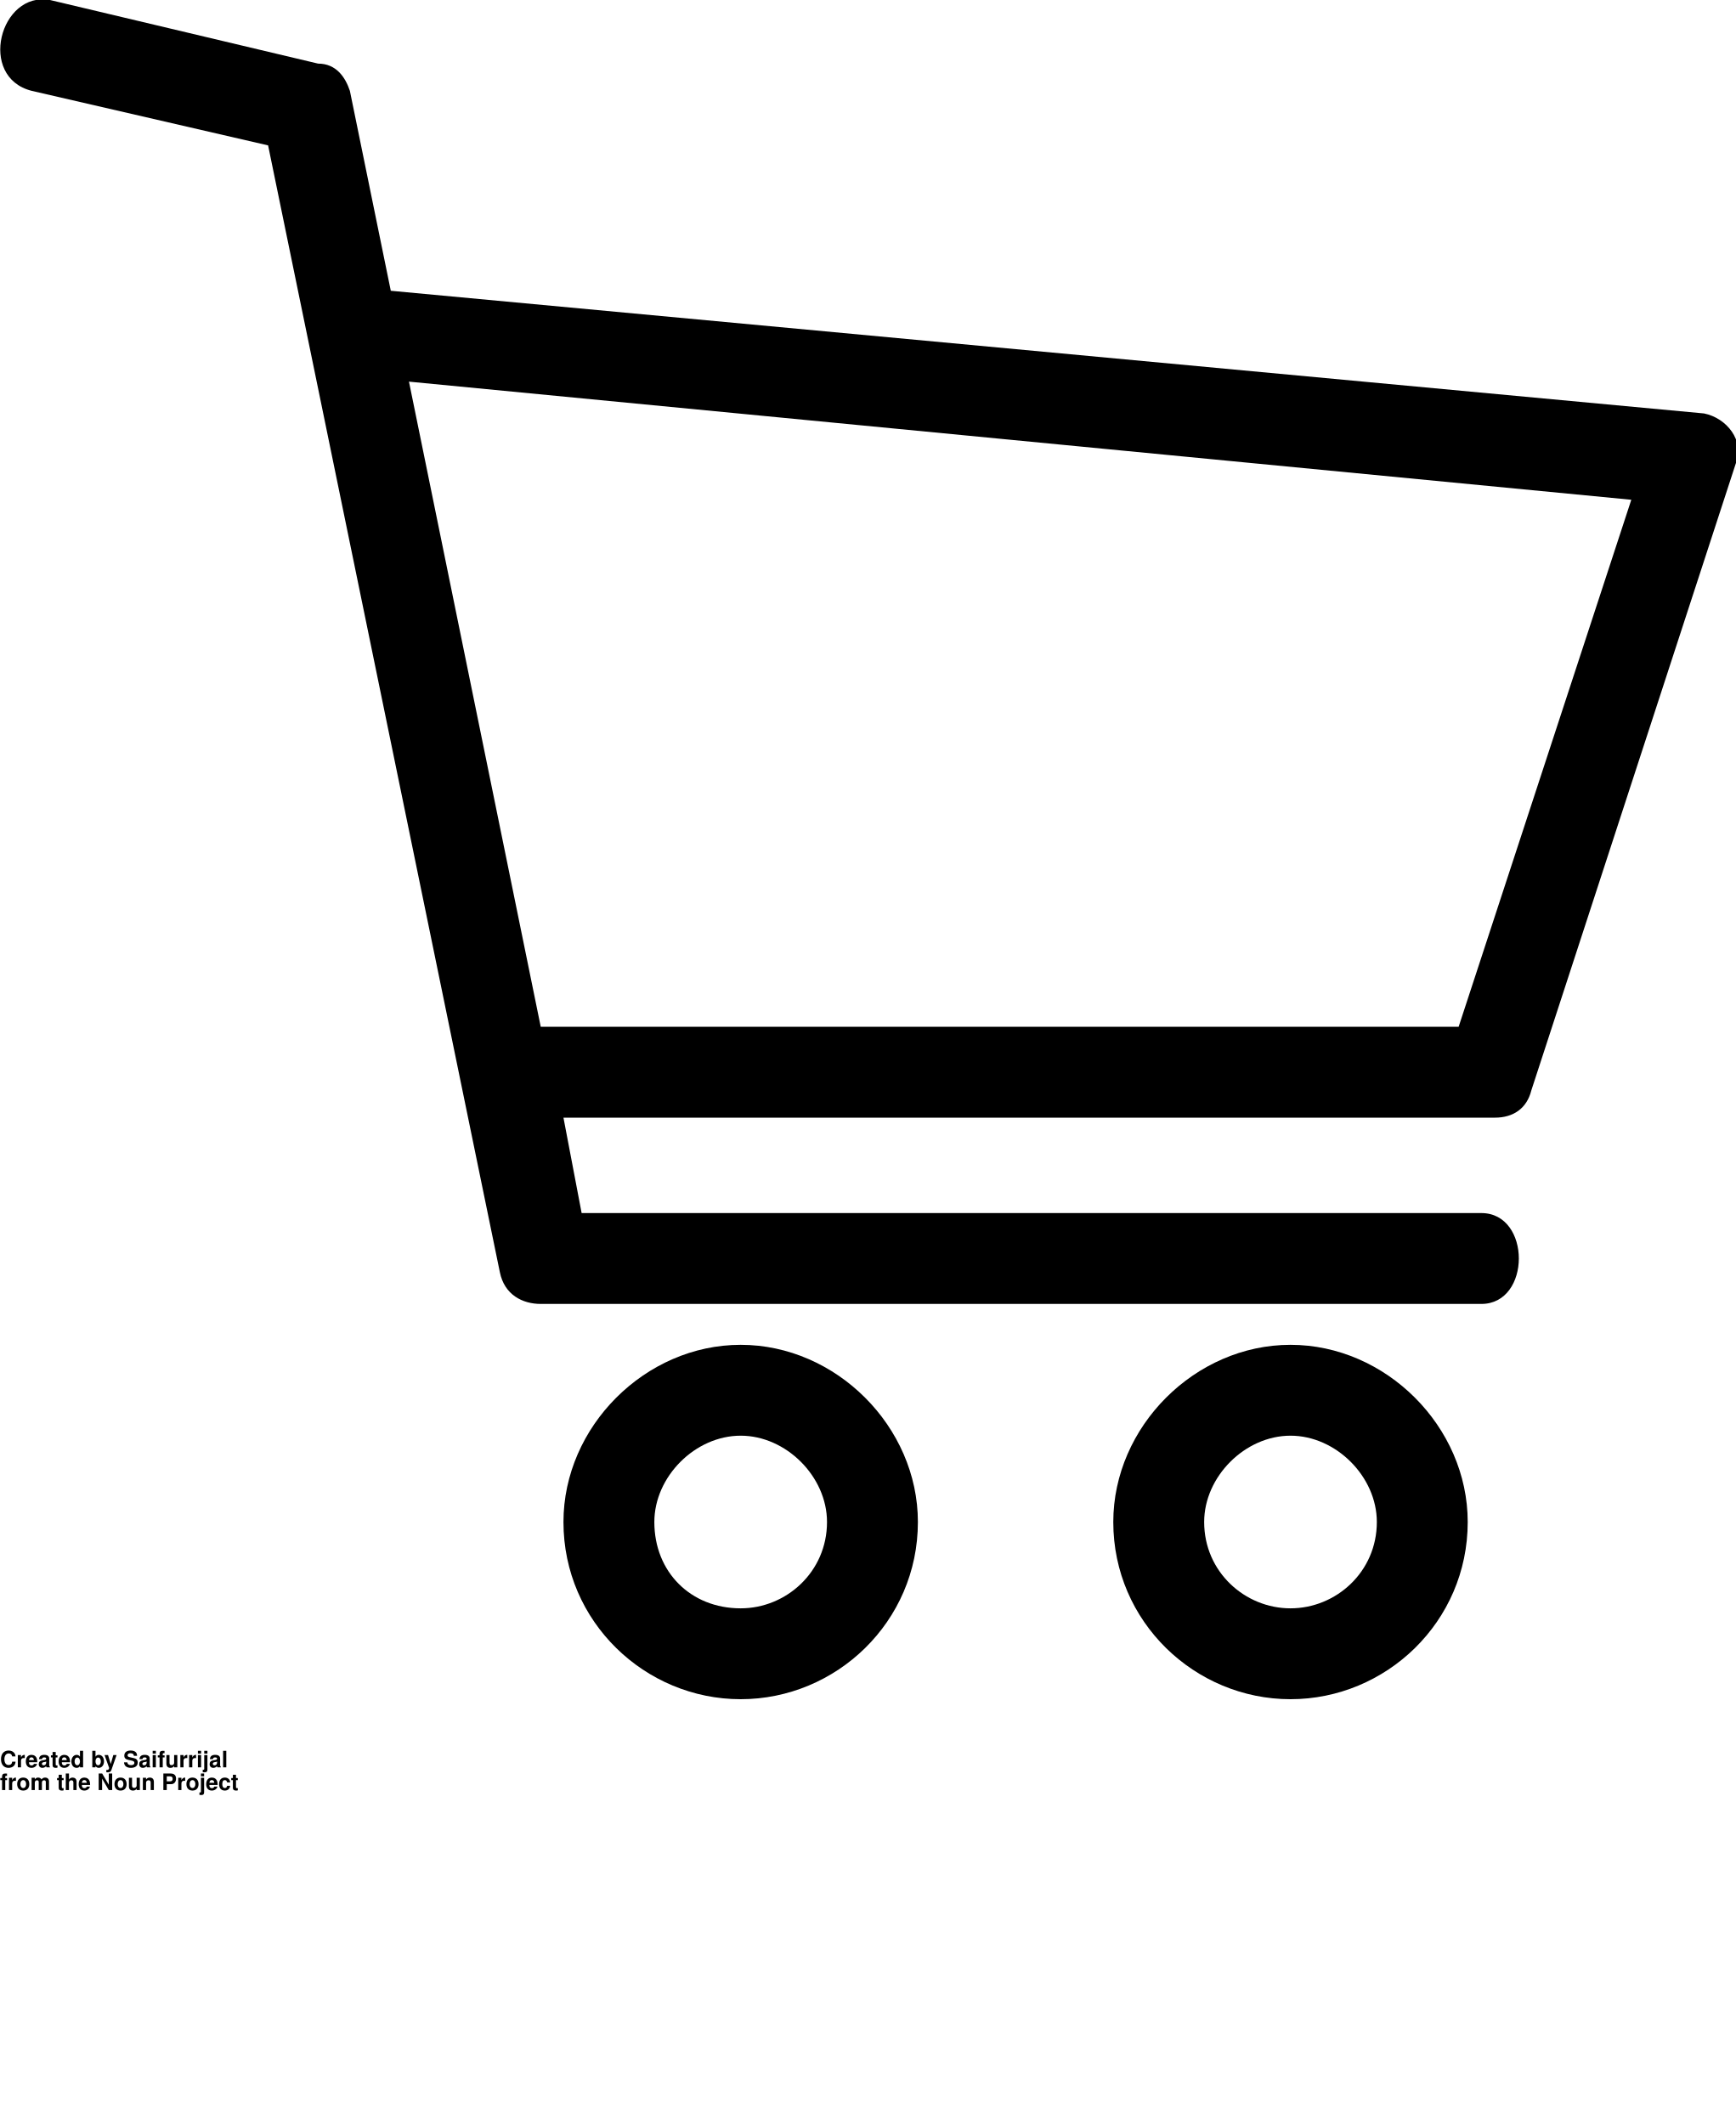
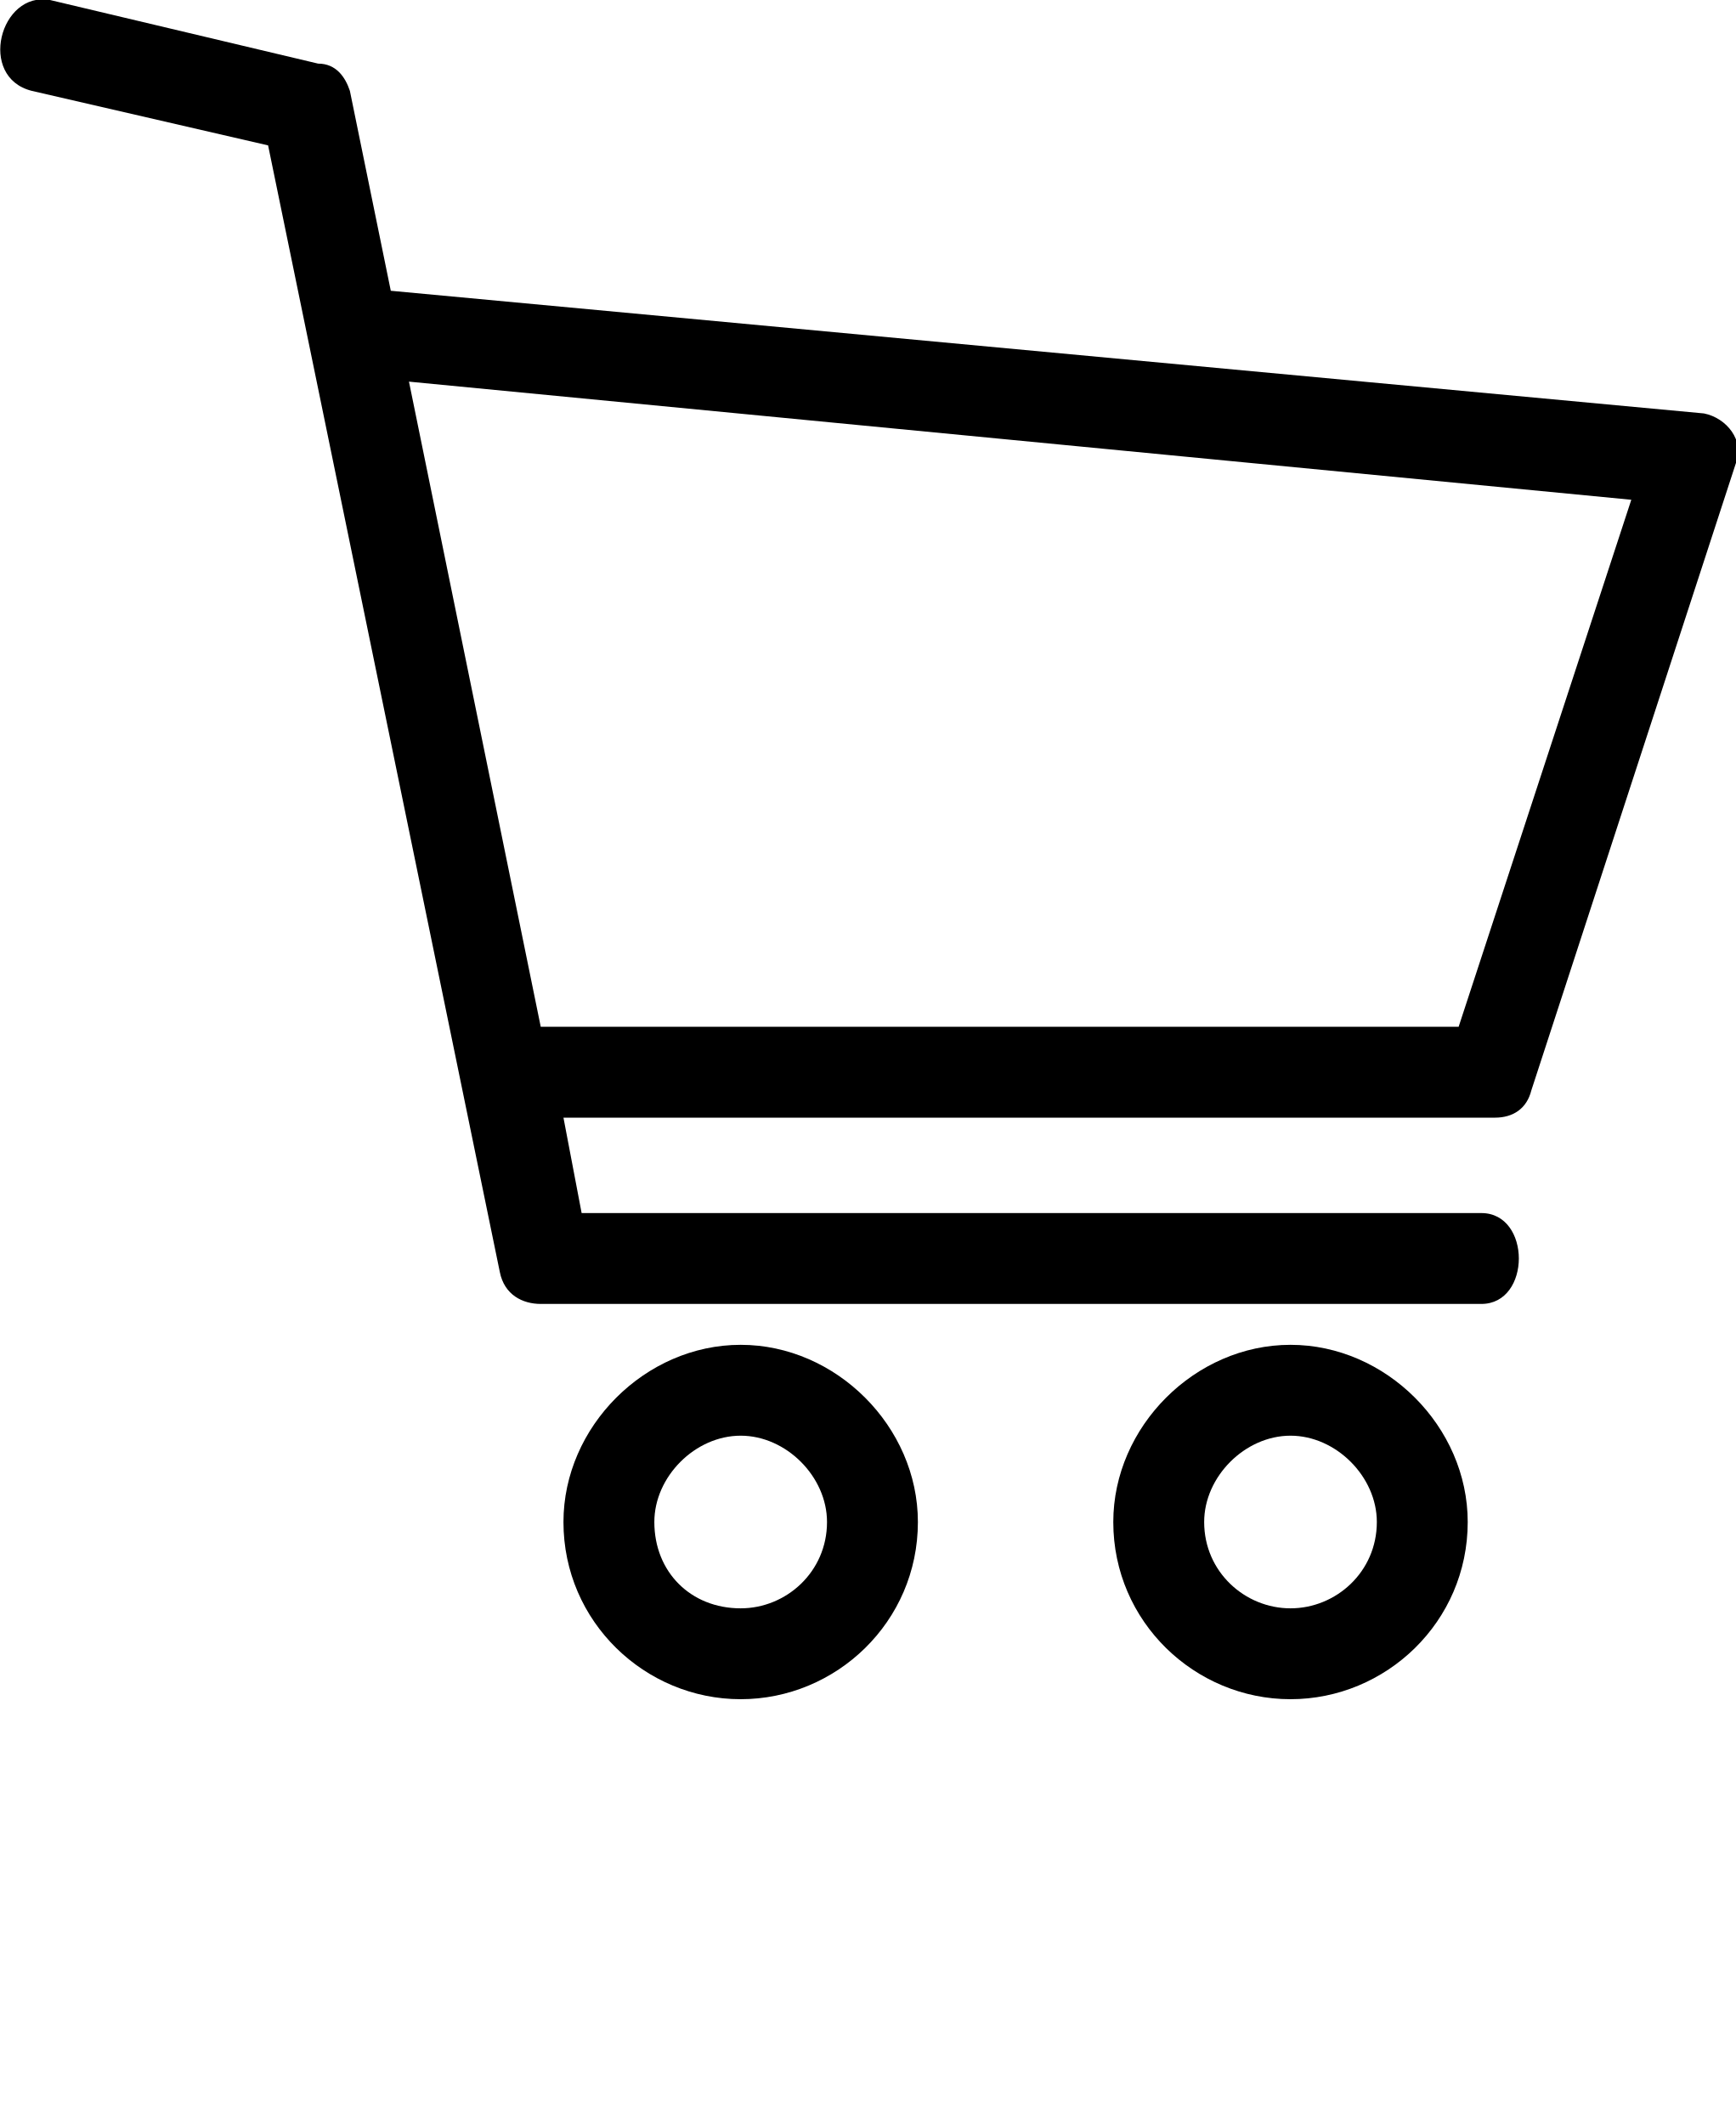
<svg xmlns="http://www.w3.org/2000/svg" xml:space="preserve" version="1.1" style="shape-rendering:geometricPrecision;text-rendering:geometricPrecision;image-rendering:optimizeQuality;" viewBox="0 0 382 467.5" x="0px" y="0px" fill-rule="evenodd" clip-rule="evenodd">
  <defs>
    <style type="text/css">
-    
    .fil0 {fill:black;fill-rule:nonzero}
-    
  </style>
  </defs>
  <g>
    <path class="fil0" d="M11 0l59 14c4,0 6,3 7,6l9 44 289 27c5,1 9,6 7,11l-45 138c-1,4 -4,6 -8,6l-205 0 4 21 198 0c11,0 11,20 0,20l-207 0c-4,0 -8,-2 -9,-7l-51 -248 -52 -12c-12,-3 -7,-22 4,-20zm79 84l29 142 202 0 38 -116 -269 -26z" />
    <path class="fil0" d="M163 296c21,0 39,18 39,39 0,22 -18,39 -39,39 -21,0 -39,-17 -39,-39 0,-21 18,-39 39,-39zm0 20c-10,0 -19,9 -19,19 0,11 8,19 19,19 10,0 19,-8 19,-19 0,-10 -9,-19 -19,-19z" />
    <path class="fil0" d="M284 296c21,0 39,18 39,39 0,22 -18,39 -39,39 -21,0 -39,-17 -39,-39 0,-21 18,-39 39,-39zm0 20c-10,0 -19,9 -19,19 0,11 9,19 19,19 10,0 19,-8 19,-19 0,-10 -9,-19 -19,-19z" />
  </g>
-   <text x="0" y="389" fill="#000000" font-size="5px" font-weight="bold" font-family="'Helvetica Neue', Helvetica, Arial-Unicode, Arial, Sans-serif">Created by Saifurrijal</text>
-   <text x="0" y="394" fill="#000000" font-size="5px" font-weight="bold" font-family="'Helvetica Neue', Helvetica, Arial-Unicode, Arial, Sans-serif">from the Noun Project</text>
</svg>
